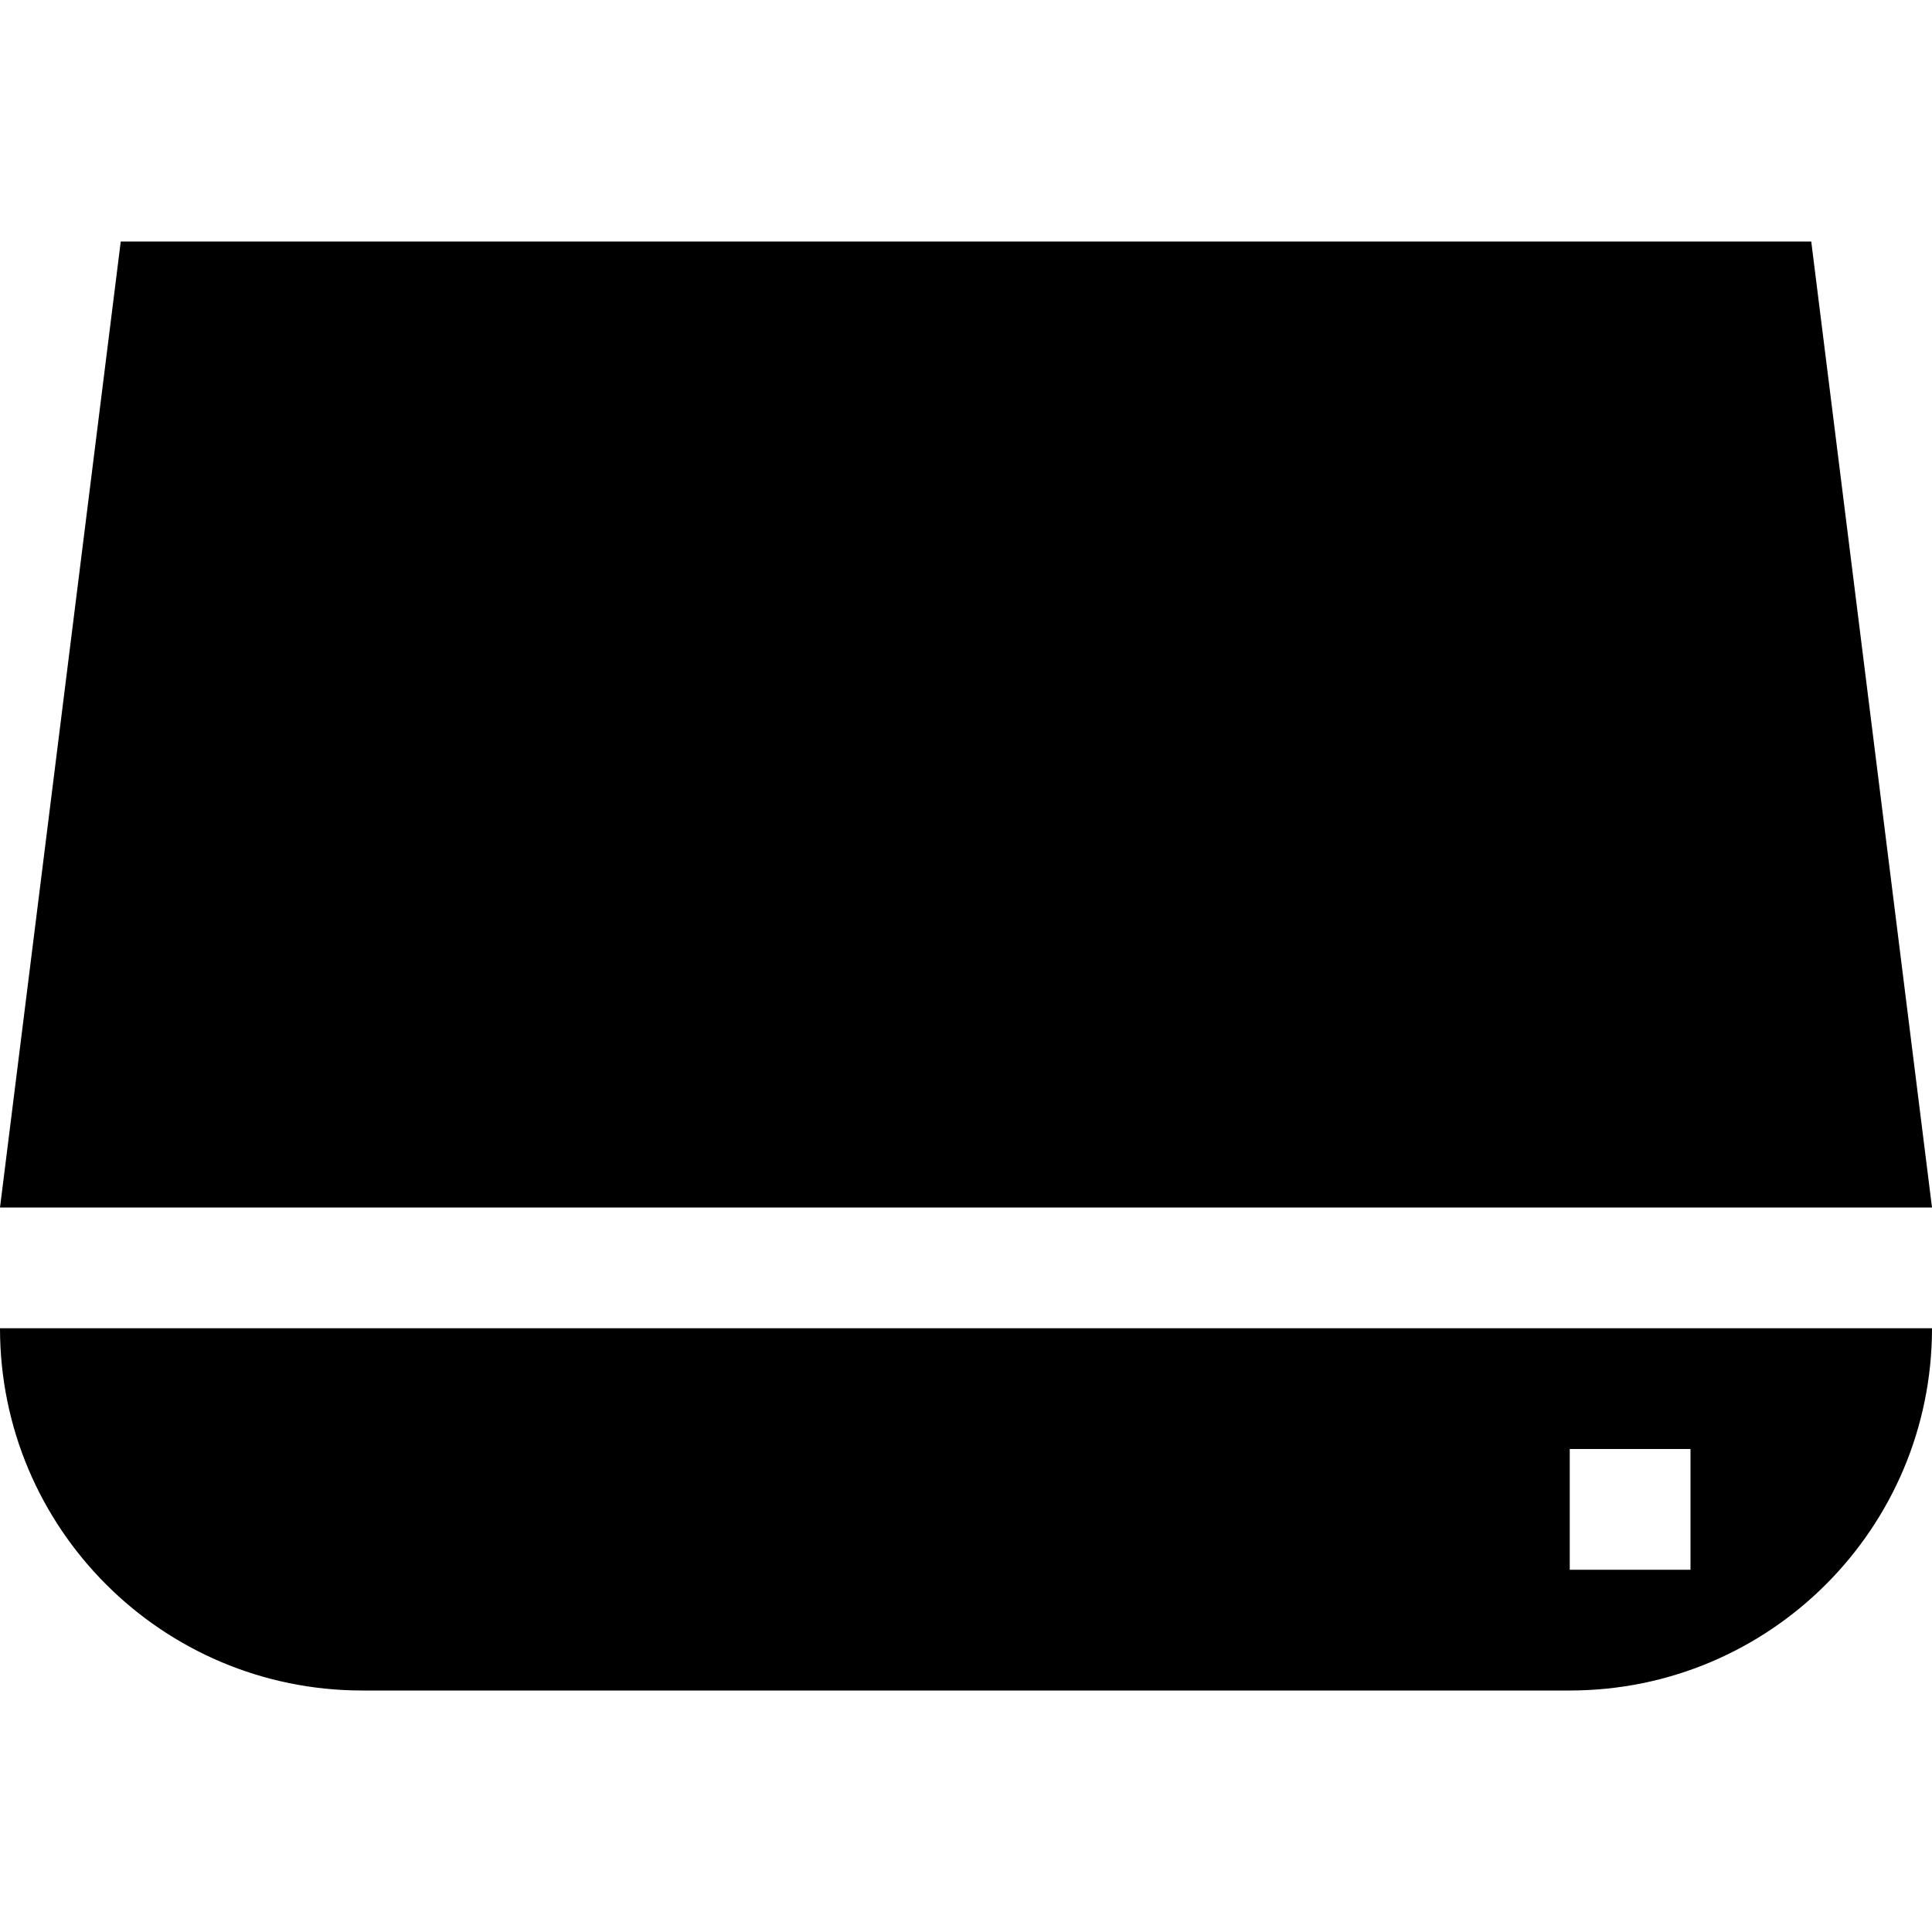
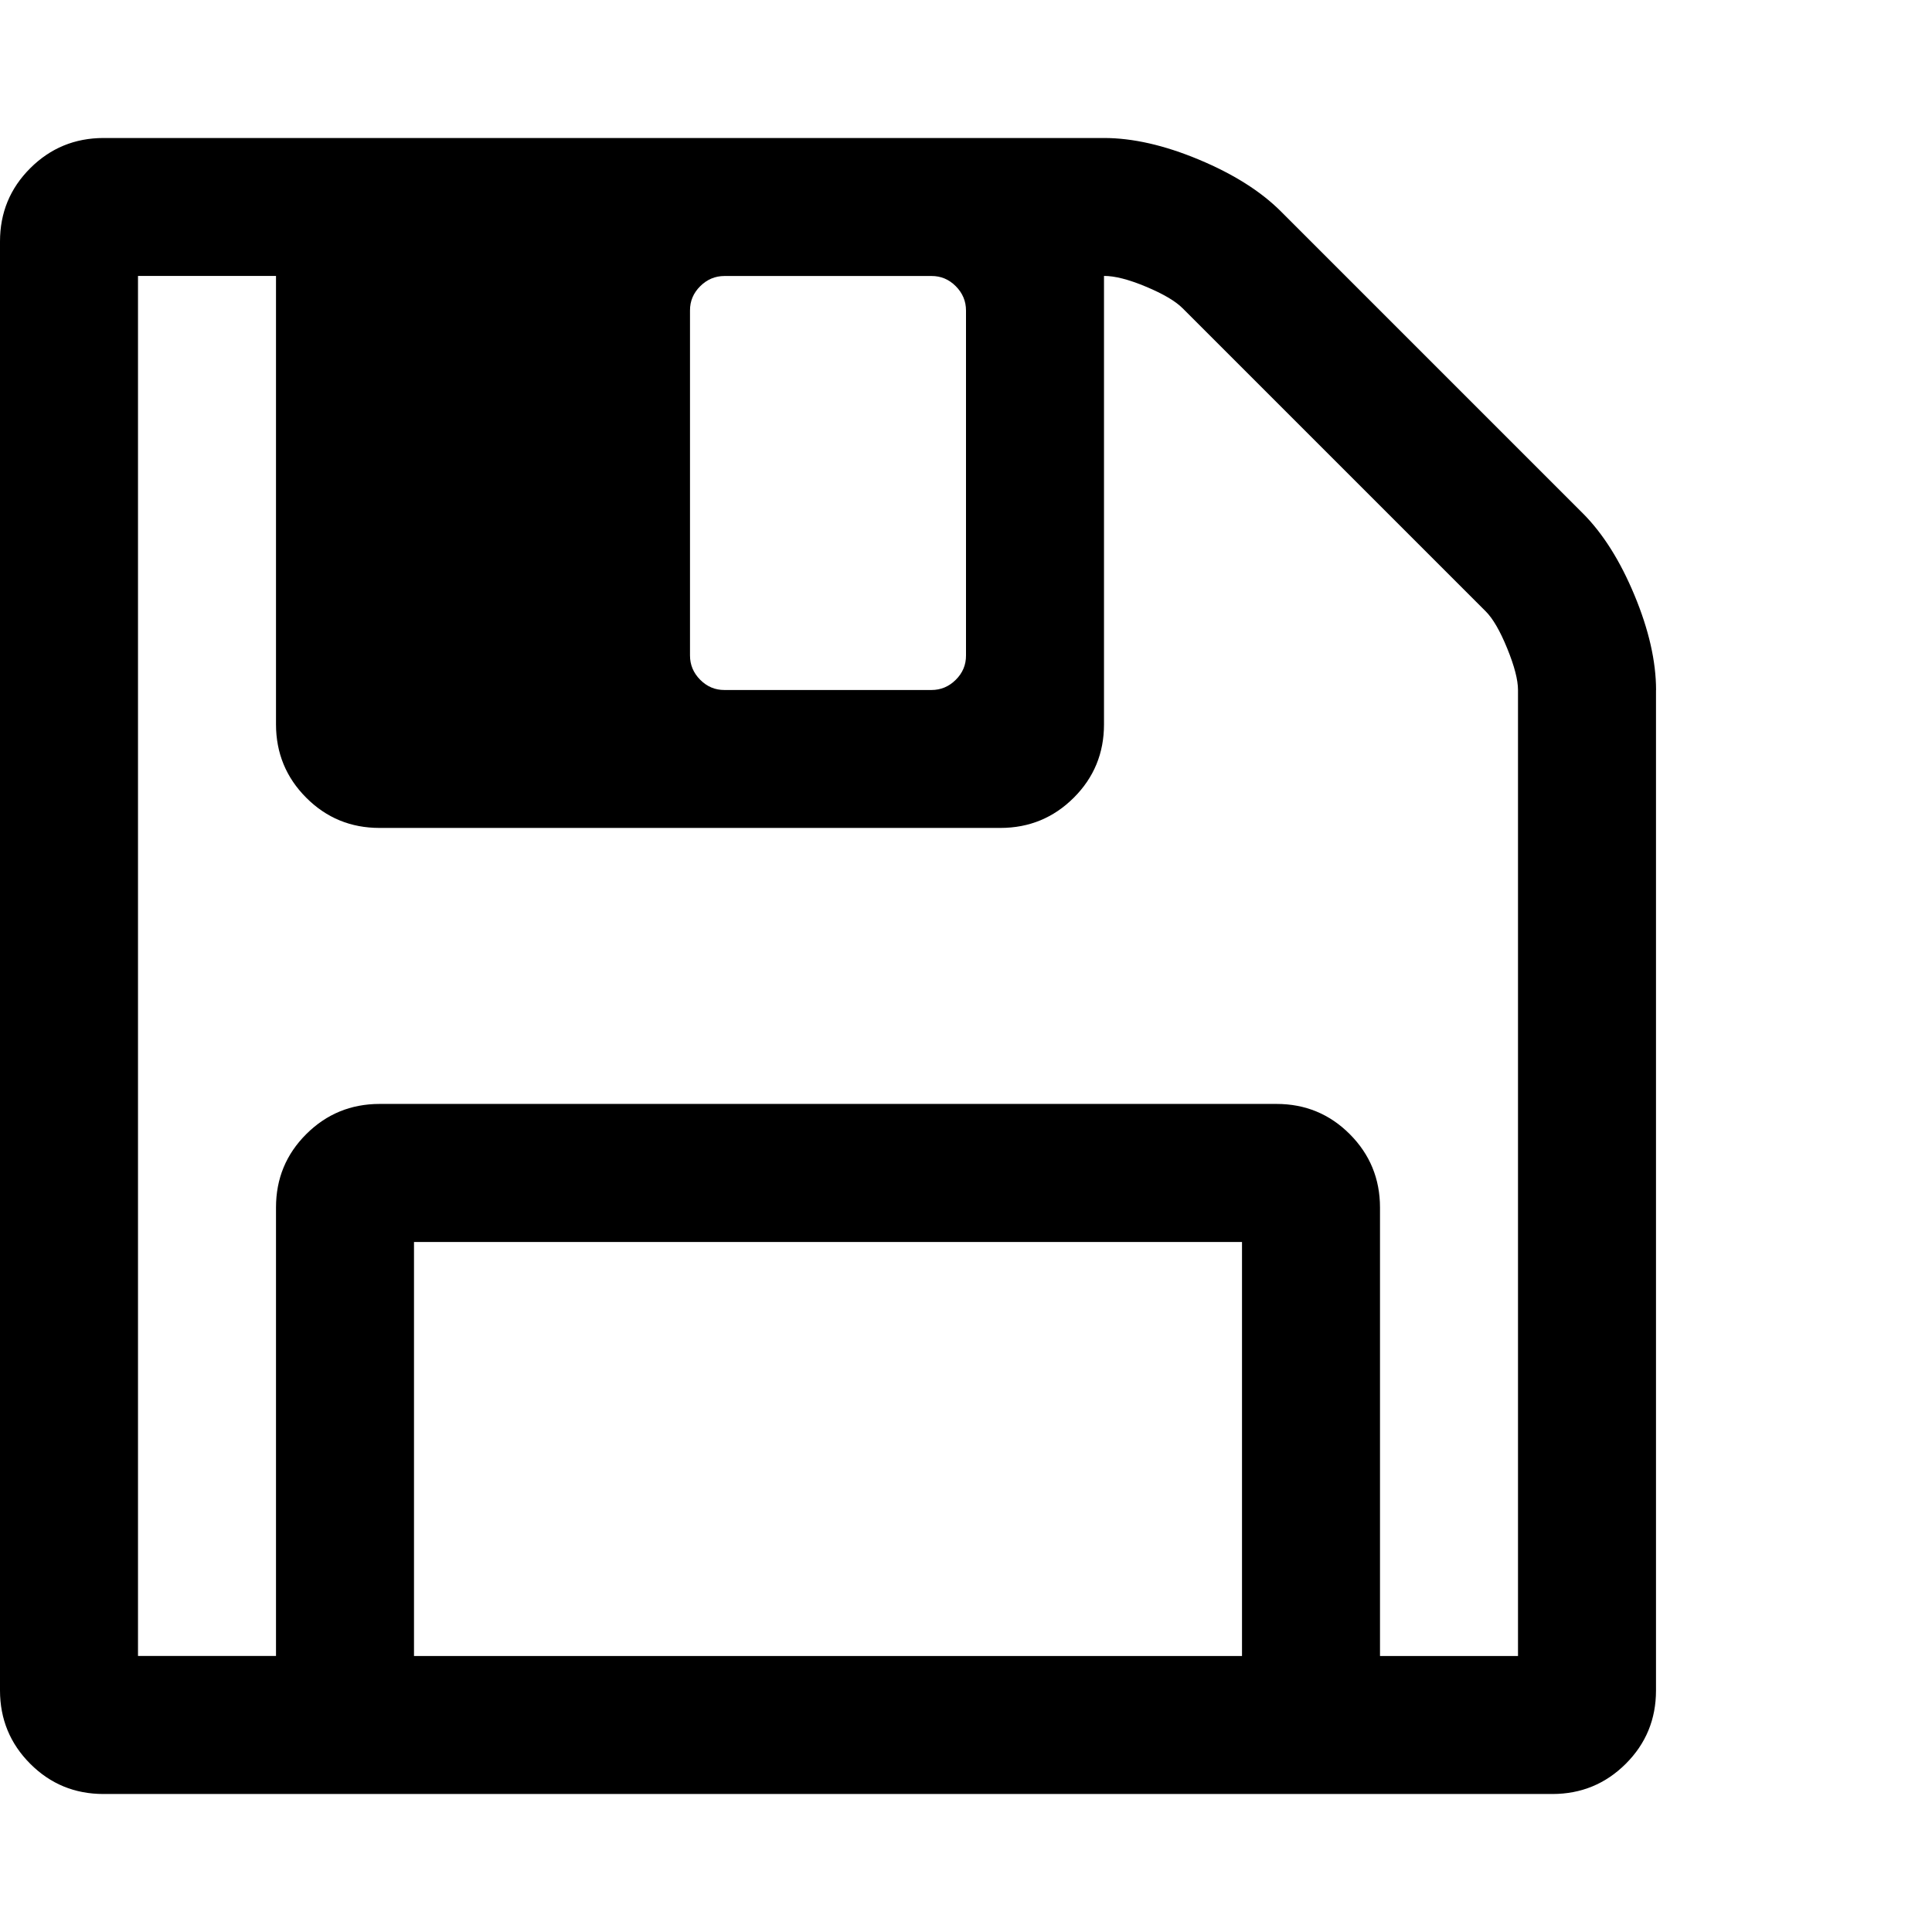
- <svg xmlns="http://www.w3.org/2000/svg" version="1.1" width="32" height="32" viewBox="0 0 32 32">
-   <path d="M6 28h20c3.314 0 6-2.686 6-6h-32c0 3.314 2.686 6 6 6zM26 24h2v2h-2v-2zM30 4h-28l-2 16h32z" />
+ <svg xmlns="http://www.w3.org/2000/svg" version="1.1" width="28" height="28" viewBox="0 0 28 28">
+   <path d="M6 24h12v-6h-12v6zM20 24h2v-14q0-0.219-0.156-0.602t-0.313-0.539l-4.391-4.391q-0.156-0.156-0.531-0.313t-0.609-0.156v6.5q0 0.625-0.438 1.062t-1.062 0.438h-9q-0.625 0-1.062-0.438t-0.438-1.062v-6.5h-2v20h2v-6.5q0-0.625 0.438-1.062t1.062-0.438h13q0.625 0 1.062 0.438t0.438 1.062v6.5zM14 9.5v-5q0-0.203-0.148-0.352t-0.352-0.148h-3q-0.203 0-0.352 0.148t-0.148 0.352v5q0 0.203 0.148 0.352t0.352 0.148h3q0.203 0 0.352-0.148t0.148-0.352zM24 10v14.5q0 0.625-0.438 1.062t-1.062 0.438h-21q-0.625 0-1.062-0.438t-0.438-1.062v-21q0-0.625 0.438-1.062t1.062-0.438h14.5q0.625 0 1.375 0.313t1.188 0.75l4.375 4.375q0.438 0.438 0.75 1.188t0.313 1.375z" />
</svg>
